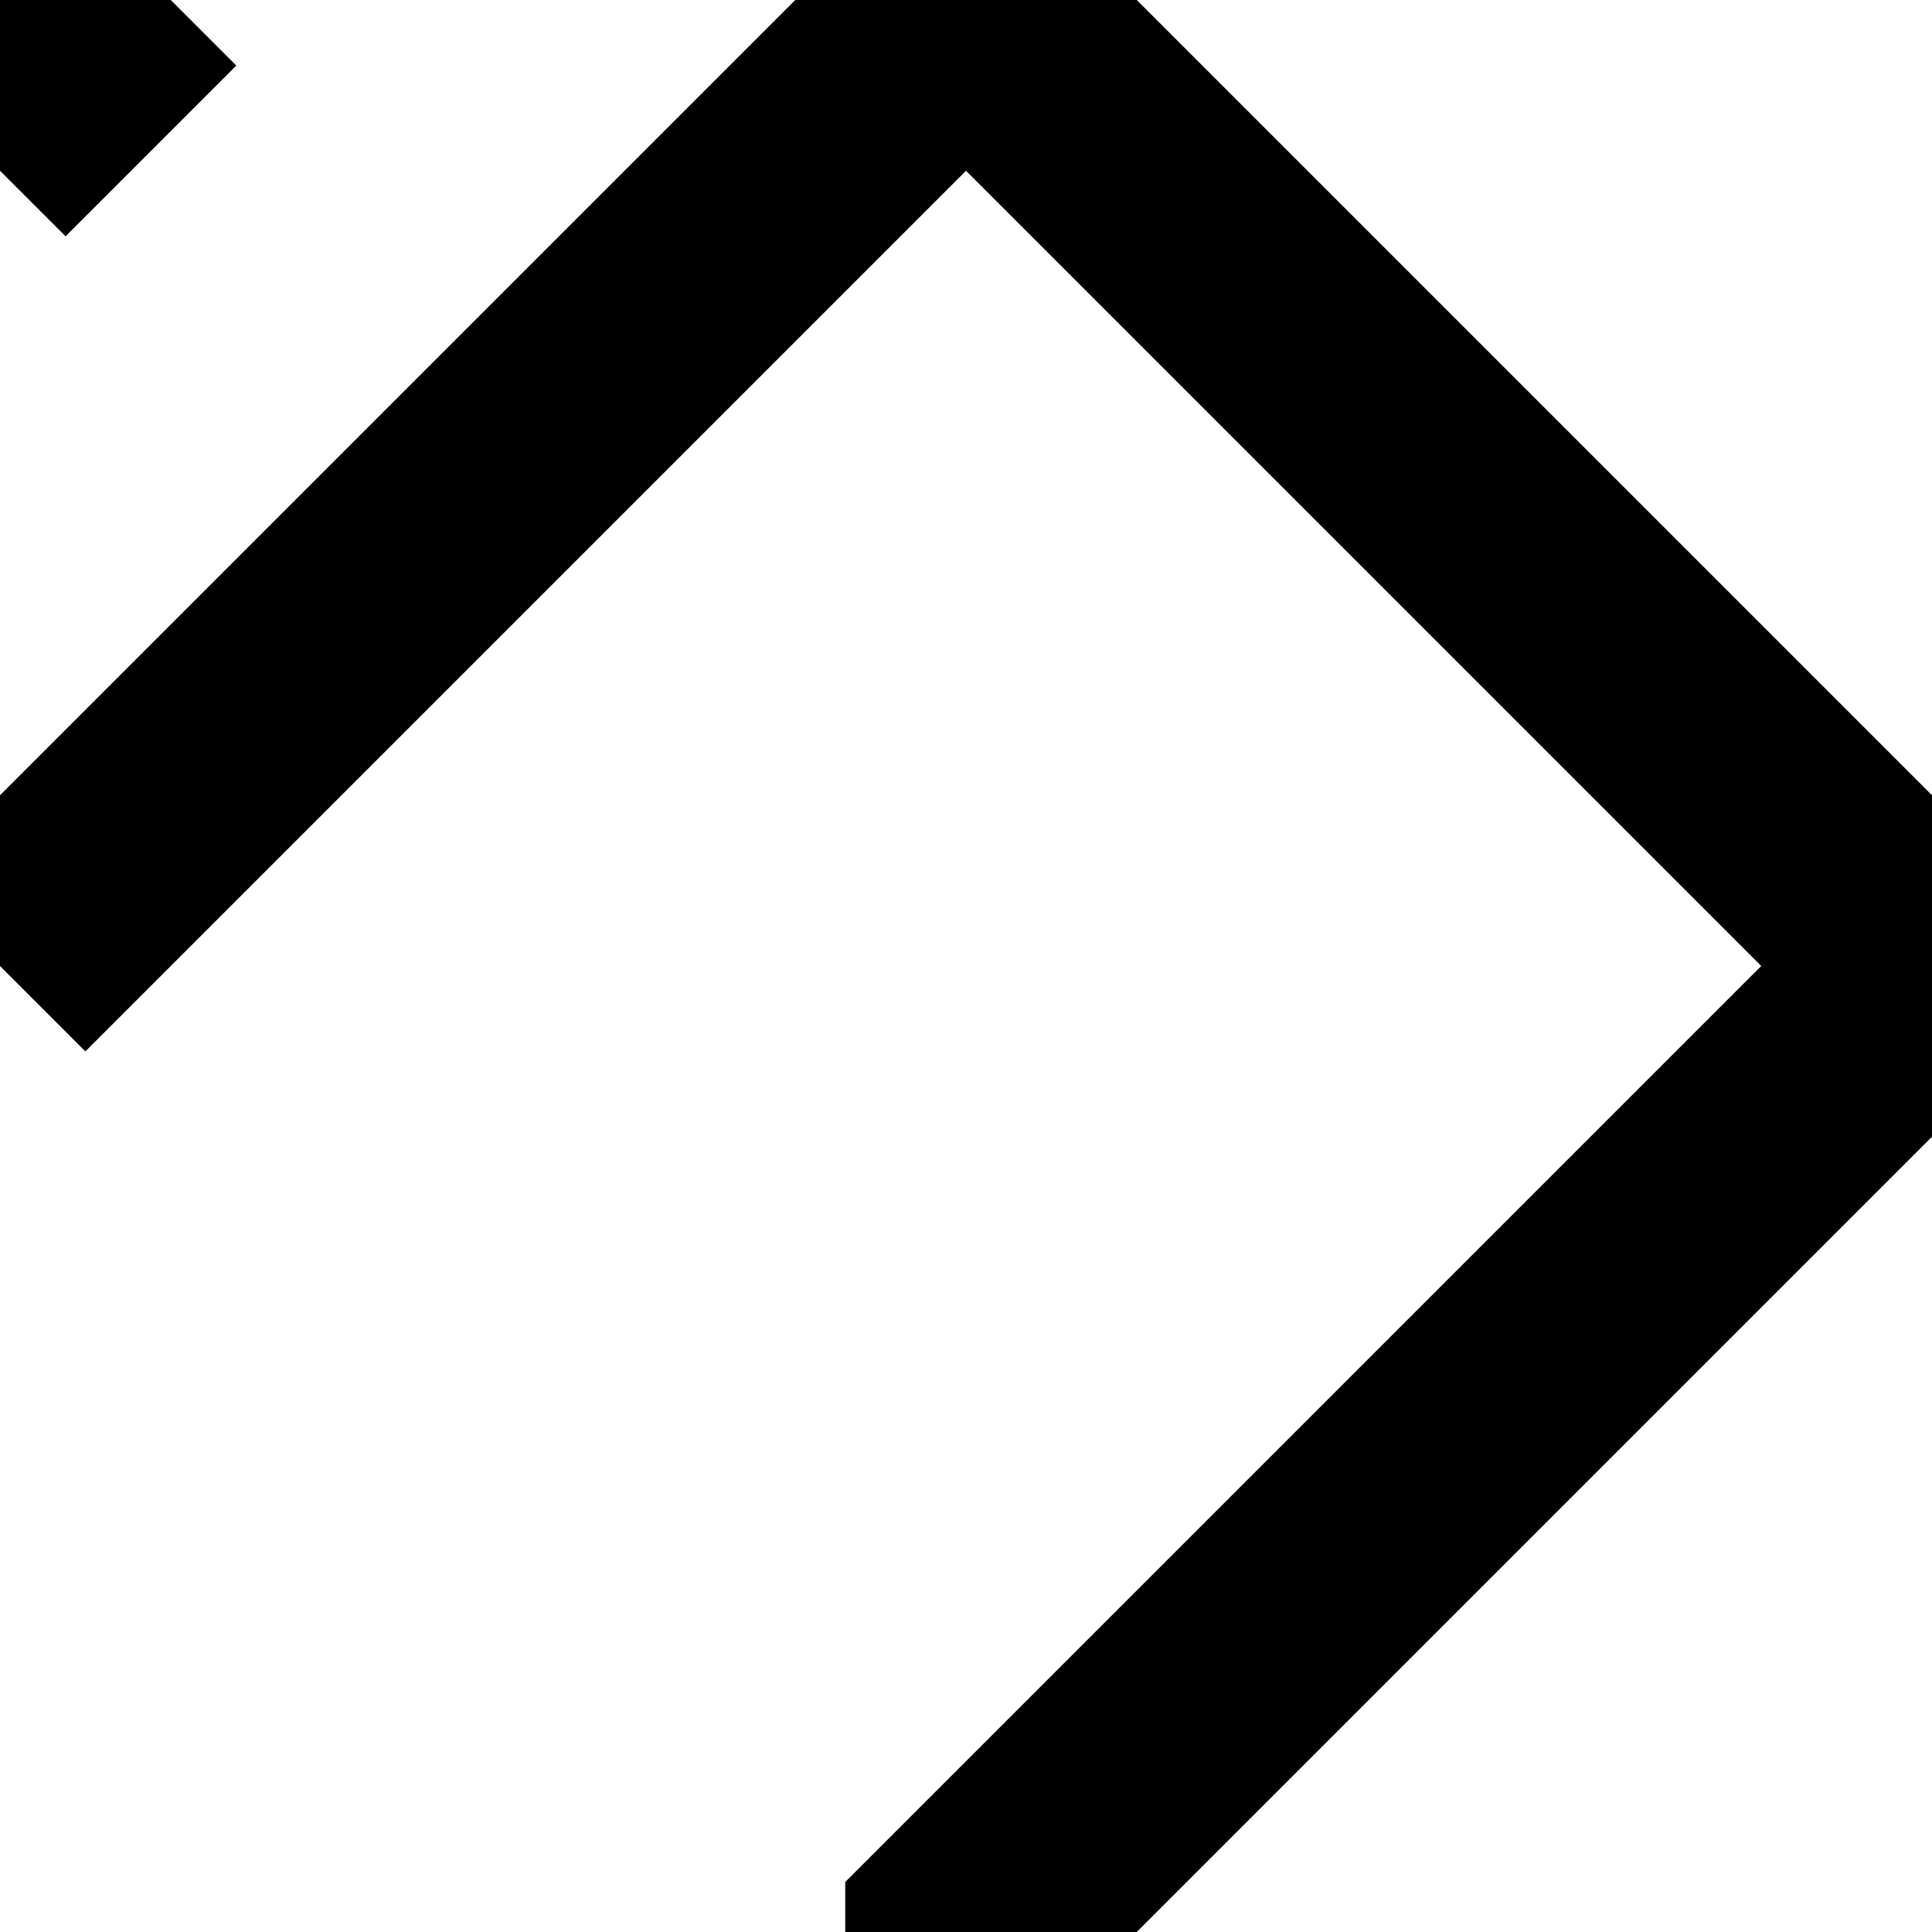
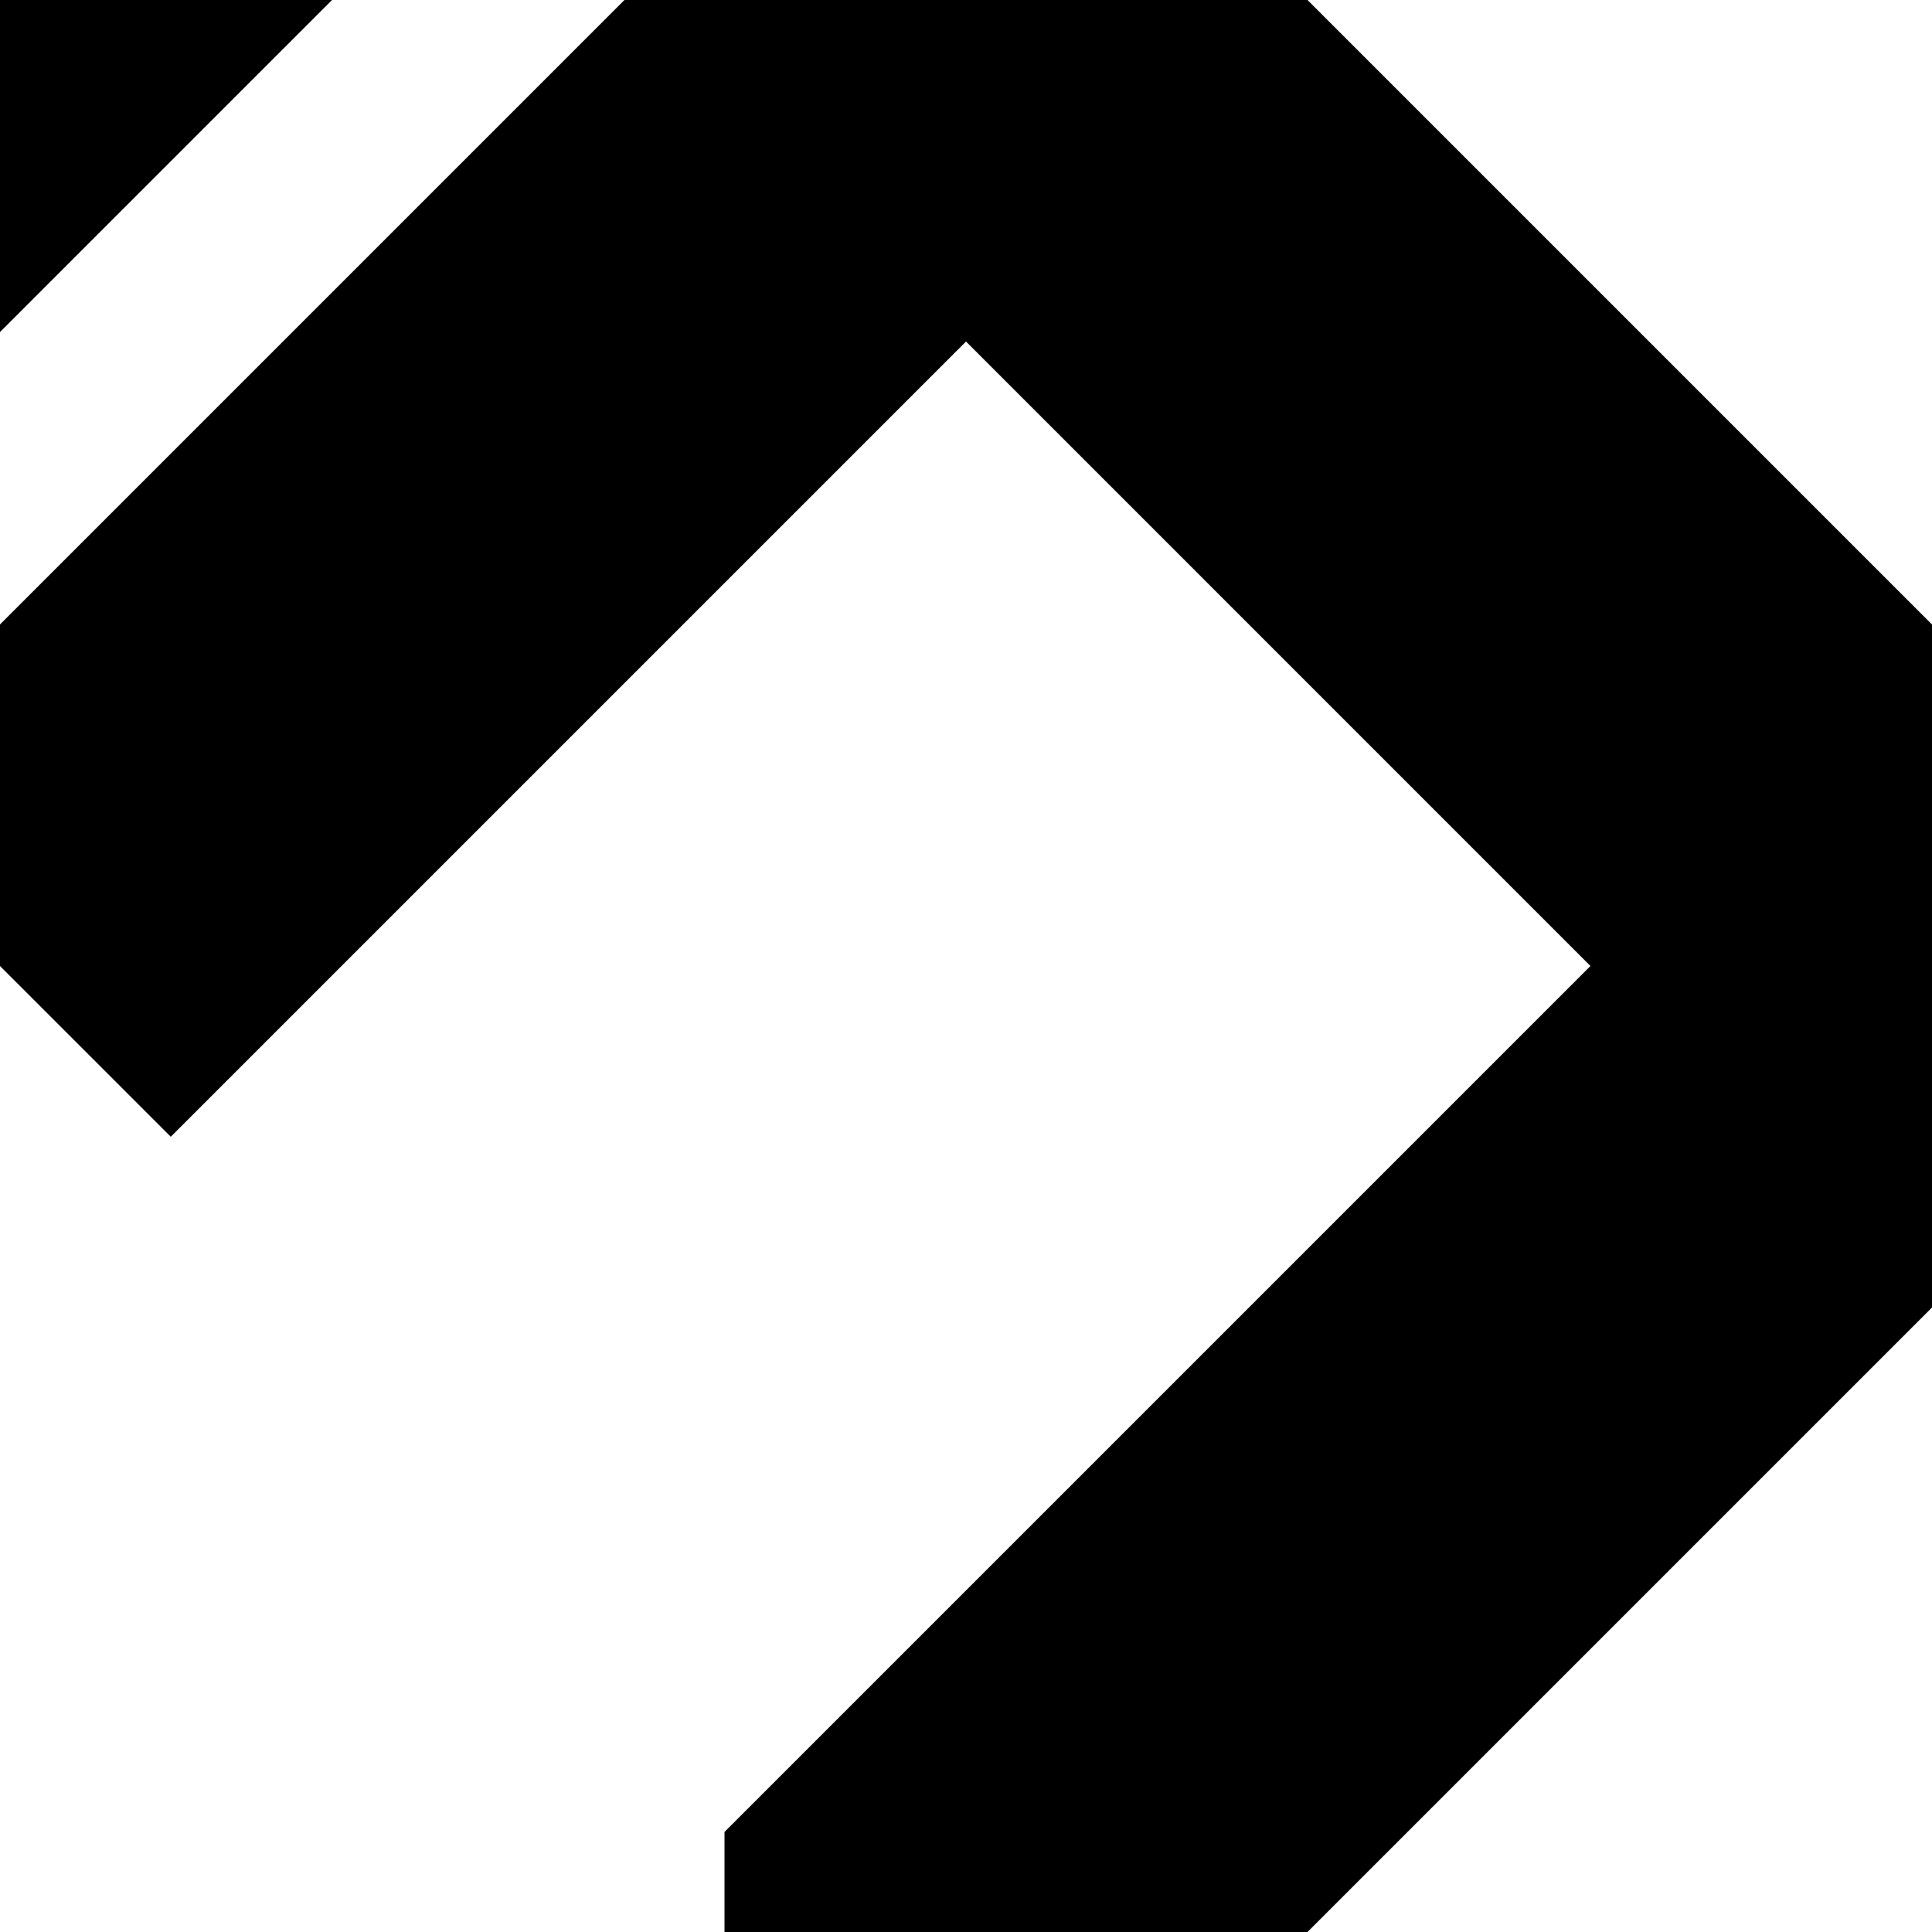
<svg xmlns="http://www.w3.org/2000/svg" width="512" height="512" viewBox="0 0 135.467 135.467" version="1.1" id="svg8">
  <defs id="defs2" />
  <g id="layer1" transform="translate(0,-161.5333)">
-     <path style="fill:none;fill-rule:evenodd;stroke:#000000;stroke-width:16.933;stroke-linecap:butt;stroke-linejoin:miter;stroke-opacity:1;stroke-miterlimit:4;stroke-dasharray:none" d="m 0,229.267 67.733,-67.733 67.733,67.733 -67.733,67.733 v 67.733" id="path4586" />
+     <path style="color:#000000;font-style:normal;font-variant:normal;font-weight:normal;font-stretch:normal;font-size:medium;line-height:normal;font-family:sans-serif;font-variant-ligatures:normal;font-variant-position:normal;font-variant-caps:normal;font-variant-numeric:normal;font-variant-alternates:normal;font-feature-settings:normal;text-indent:0;text-align:start;text-decoration:none;text-decoration-line:none;text-decoration-style:solid;text-decoration-color:#000000;letter-spacing:normal;word-spacing:normal;text-transform:none;writing-mode:lr-tb;direction:ltr;text-orientation:mixed;dominant-baseline:auto;baseline-shift:baseline;text-anchor:start;white-space:normal;shape-padding:0;clip-rule:nonzero;display:inline;overflow:visible;visibility:visible;opacity:1;isolation:auto;mix-blend-mode:normal;color-interpolation:sRGB;color-interpolation-filters:linearRGB;solid-color:#000000;solid-opacity:1;vector-effect:none;fill:#000000;fill-opacity:1;fill-rule:evenodd;stroke:none;stroke-width:33.867;stroke-linecap:butt;stroke-linejoin:miter;stroke-miterlimit:4;stroke-dasharray:none;stroke-dashoffset:0;stroke-opacity:1;color-rendering:auto;image-rendering:auto;shape-rendering:auto;text-rendering:auto;enable-background:accumulate" d="m 67.732,137.586 -79.707,79.707 23.949,23.947 55.76,-55.76 43.785,43.787 -60.719,60.719 v 74.746 h 33.865 v -60.719 l 74.748,-74.746 z" id="path4586" />
  </g>
  <defs id="defs2" />
-   <path id="path4597" d="M 10.583,10.583 -4.233,-4.233" style="fill:none;fill-rule:evenodd;stroke:#000000;stroke-width:16.933;stroke-linecap:butt;stroke-linejoin:miter;stroke-miterlimit:4;stroke-dasharray:none;stroke-opacity:1" />
+   <path style="color:#000000;font-style:normal;font-variant:normal;font-weight:normal;font-stretch:normal;font-size:medium;line-height:normal;font-family:sans-serif;font-variant-ligatures:normal;font-variant-position:normal;font-variant-caps:normal;font-variant-numeric:normal;font-variant-alternates:normal;font-feature-settings:normal;text-indent:0;text-align:start;text-decoration:none;text-decoration-line:none;text-decoration-style:solid;text-decoration-color:#000000;letter-spacing:normal;word-spacing:normal;text-transform:none;writing-mode:lr-tb;direction:ltr;text-orientation:mixed;dominant-baseline:auto;baseline-shift:baseline;text-anchor:start;white-space:normal;shape-padding:0;clip-rule:nonzero;display:inline;overflow:visible;visibility:visible;opacity:1;isolation:auto;mix-blend-mode:normal;color-interpolation:sRGB;color-interpolation-filters:linearRGB;solid-color:#000000;solid-opacity:1;vector-effect:none;fill:#000000;fill-opacity:1;fill-rule:evenodd;stroke:none;stroke-width:33.867;stroke-linecap:butt;stroke-linejoin:miter;stroke-miterlimit:4;stroke-dasharray:none;stroke-dashoffset:0;stroke-opacity:1;color-rendering:auto;image-rendering:auto;shape-rendering:auto;text-rendering:auto;enable-background:accumulate" d="M 0.332,-23.615 -23.615,0.332 -0.332,23.615 23.615,-0.332 Z" id="path5055" />
</svg>
